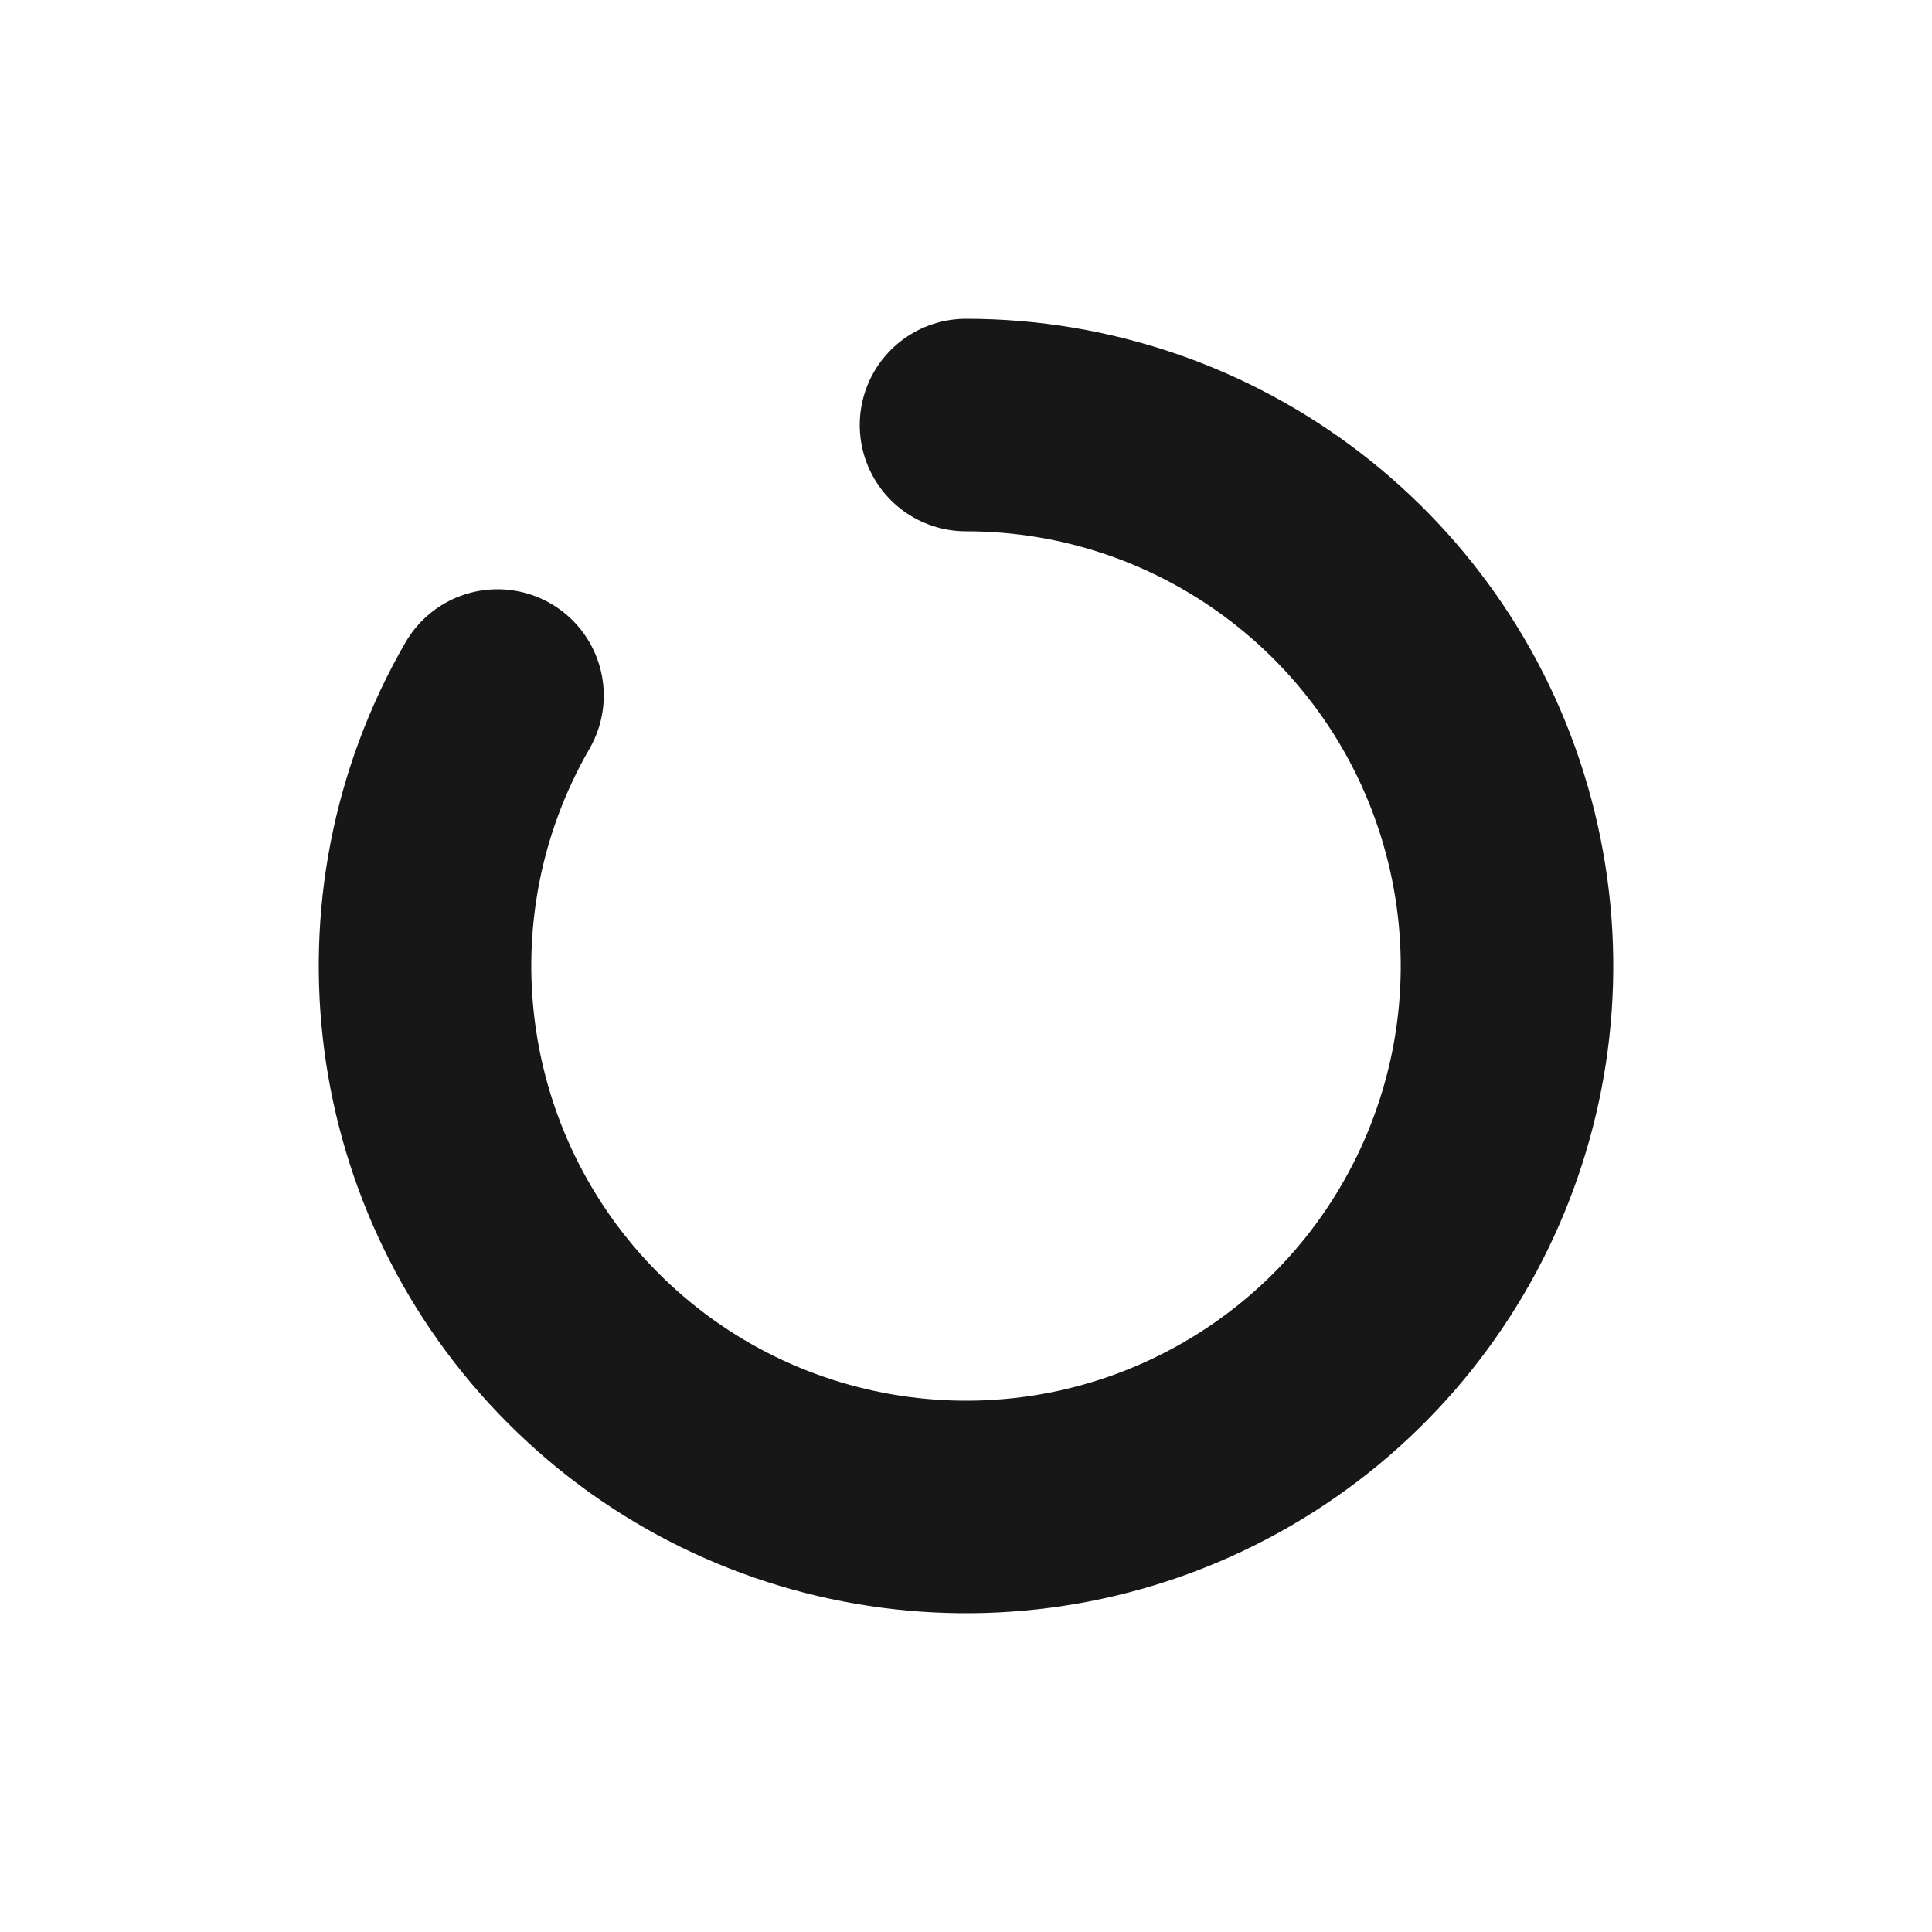
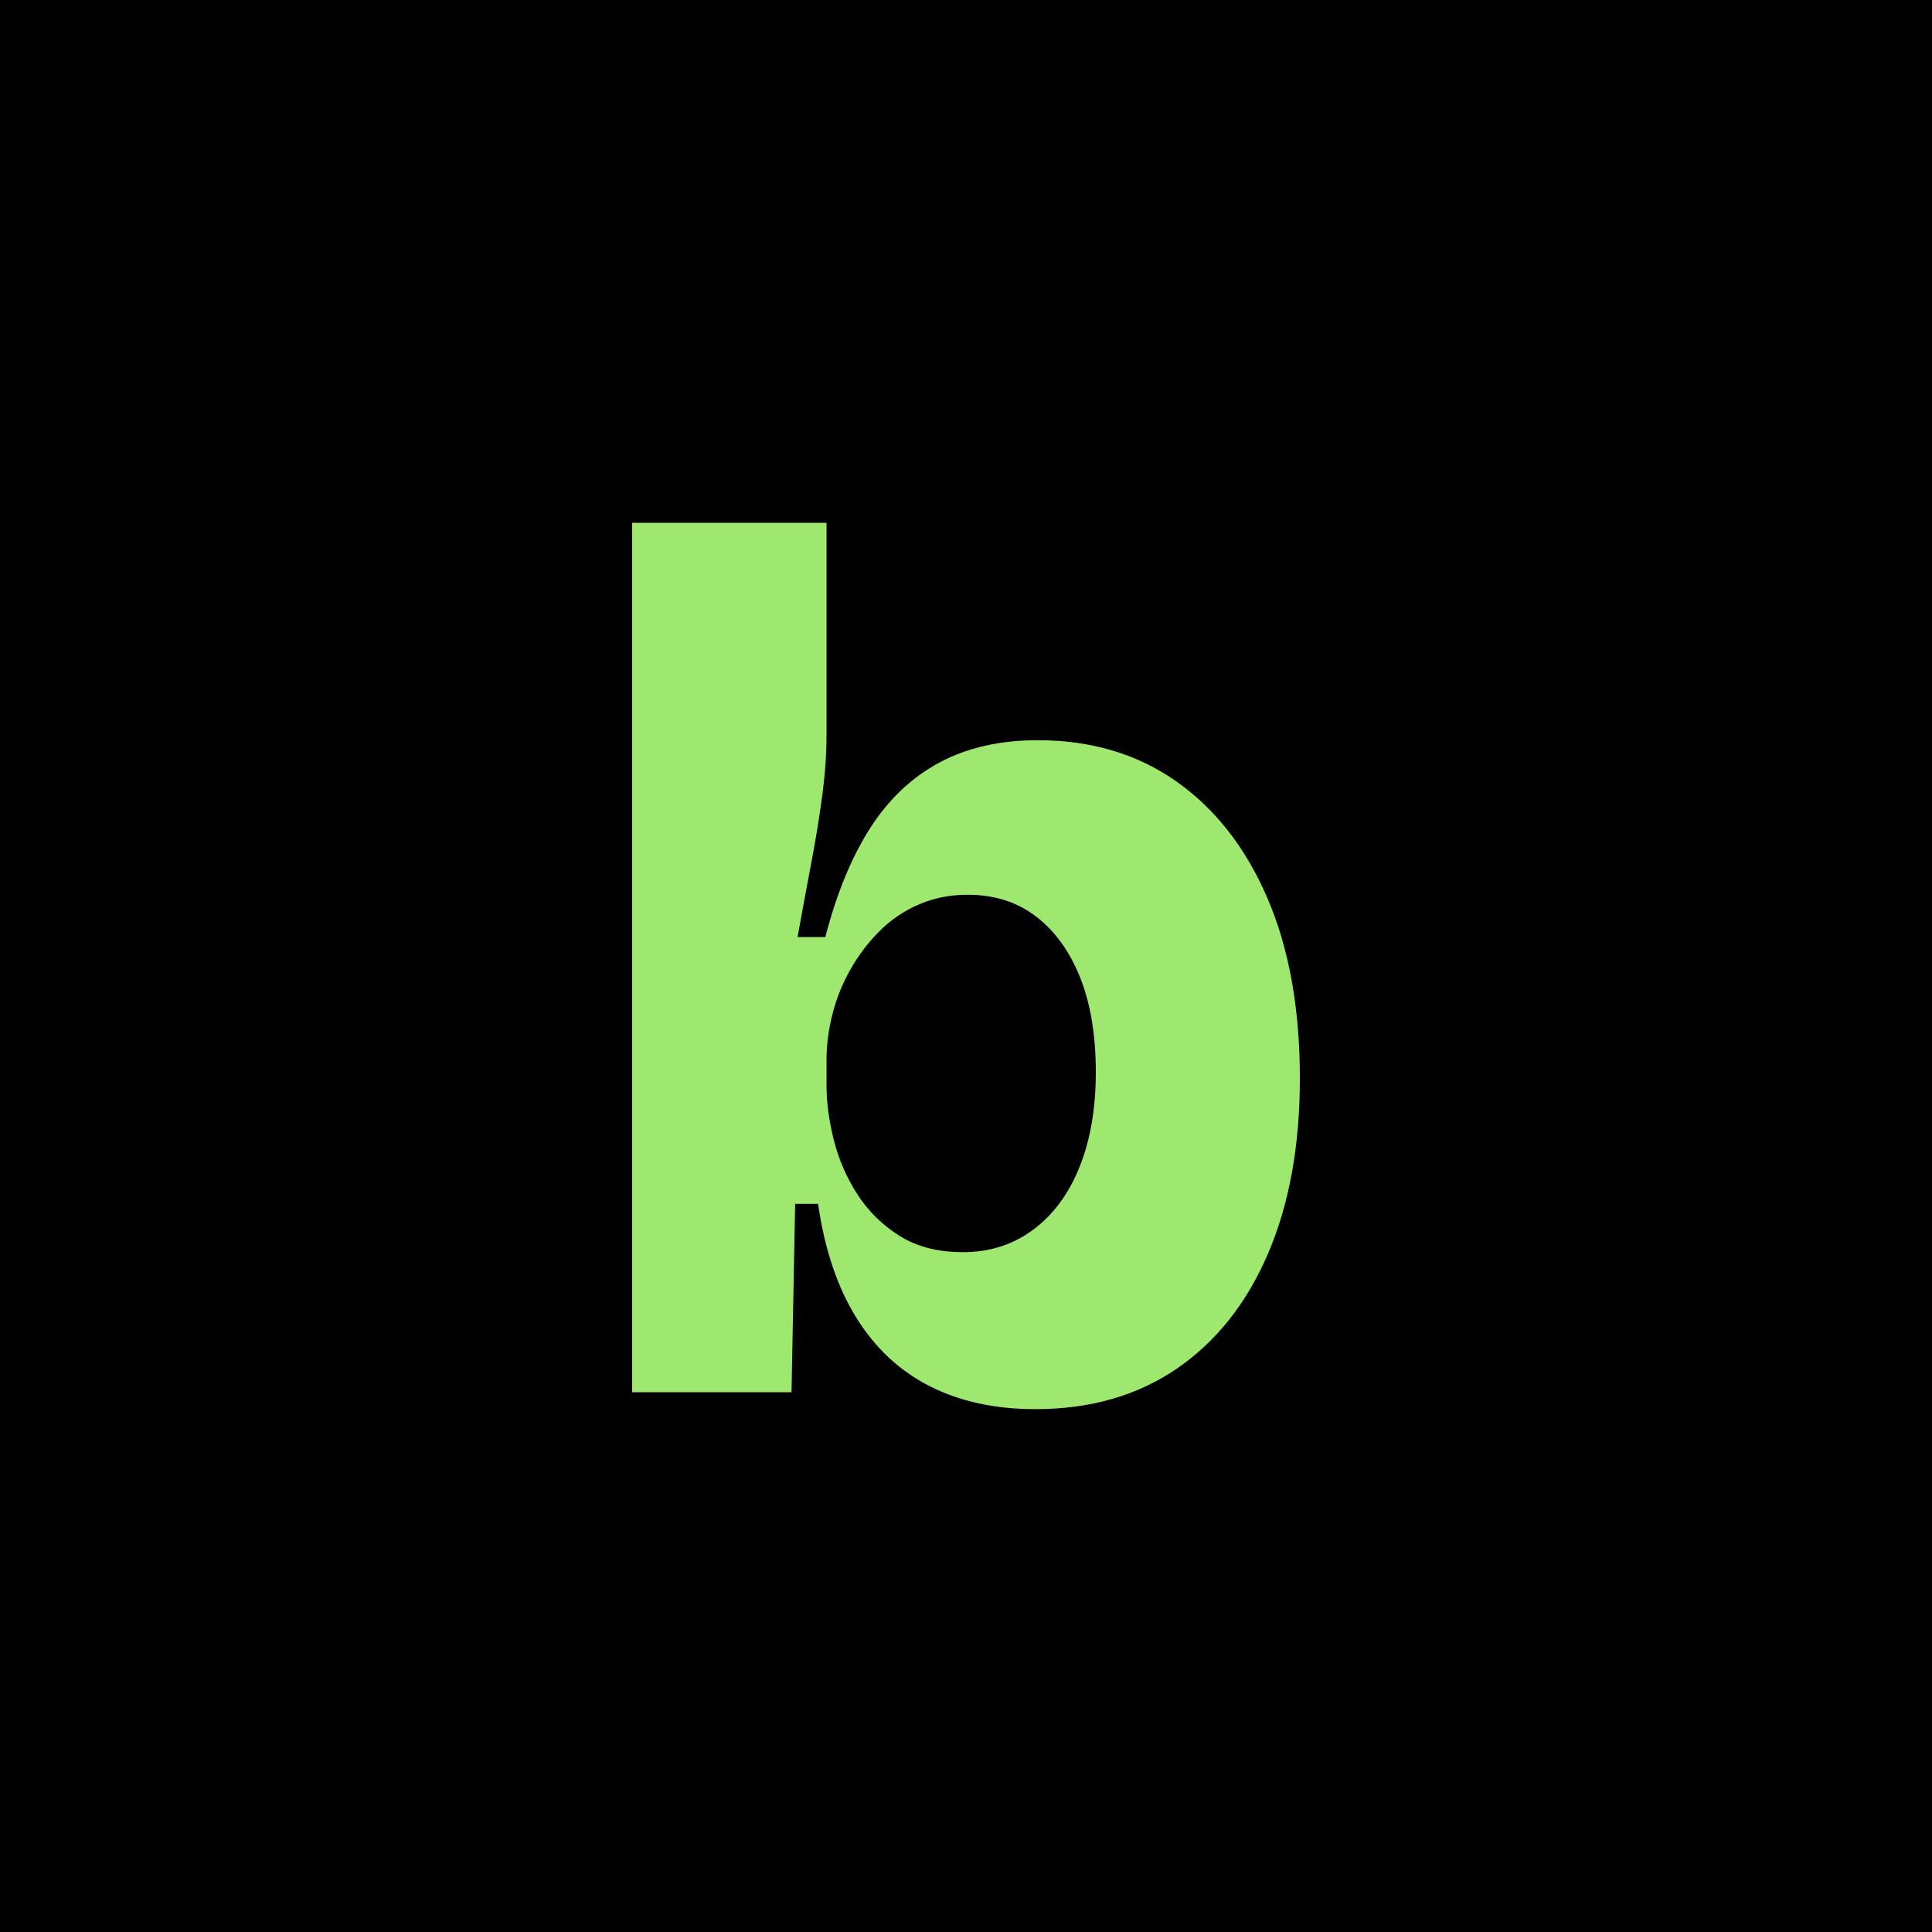
<svg xmlns="http://www.w3.org/2000/svg" viewBox="0 0 1024 1024" width="1024" height="1024">
-   <rect width="1024" height="1024" fill="#FFFFFF" />
-   <path d="M512.00 225.28 A286.72 286.72 0 1 1 263.69 368.64" fill="none" stroke="#171717" stroke-width="112.64" stroke-linecap="round" />
+   <rect width="1024" height="1024" fill="#000000" />
+   <path d="M548.80 746.88L548.80 746.88Q516.80 746.88 492.80 734.72Q468.80 722.56 453.76 698.24Q438.72 673.92 433.60 638.08L433.60 638.08L421.44 638.08L419.52 737.92L335.04 737.92L335.04 572.16L335.04 277.12L438.08 277.12L438.08 389.12Q438.08 404.48 435.84 421.44Q433.60 438.40 430.08 456.96Q426.56 475.52 422.72 496.64L422.72 496.64L437.44 496.64Q446.40 462.08 461.12 439.04Q475.84 416.00 497.92 404.16Q520 392.32 550.08 392.32L550.08 392.32Q592.32 392.32 623.36 414.08Q654.40 435.84 671.68 475.84Q688.96 515.84 688.96 571.52L688.96 571.52Q688.96 625.28 672 664.64Q655.04 704.00 623.68 725.44Q592.32 746.88 548.80 746.88ZM510.40 663.68L510.40 663.68Q531.52 663.68 547.52 651.84Q563.52 640.00 572.16 618.56Q580.80 597.12 580.80 568.32L580.80 568.32Q580.80 538.88 572.48 518.08Q564.16 497.28 549.12 485.76Q534.08 474.24 512.96 474.24L512.96 474.24Q498.88 474.24 487.04 479.36Q475.20 484.48 466.24 493.44Q457.28 502.40 450.88 513.60Q444.48 524.80 441.28 537.28Q438.08 549.76 438.08 561.92L438.08 561.92L438.08 575.36Q438.08 588.80 441.92 604.16Q445.76 619.52 454.40 632.96Q463.04 646.40 476.80 655.04Q490.56 663.68 510.40 663.68Z" fill="#9FE870" />
</svg>
